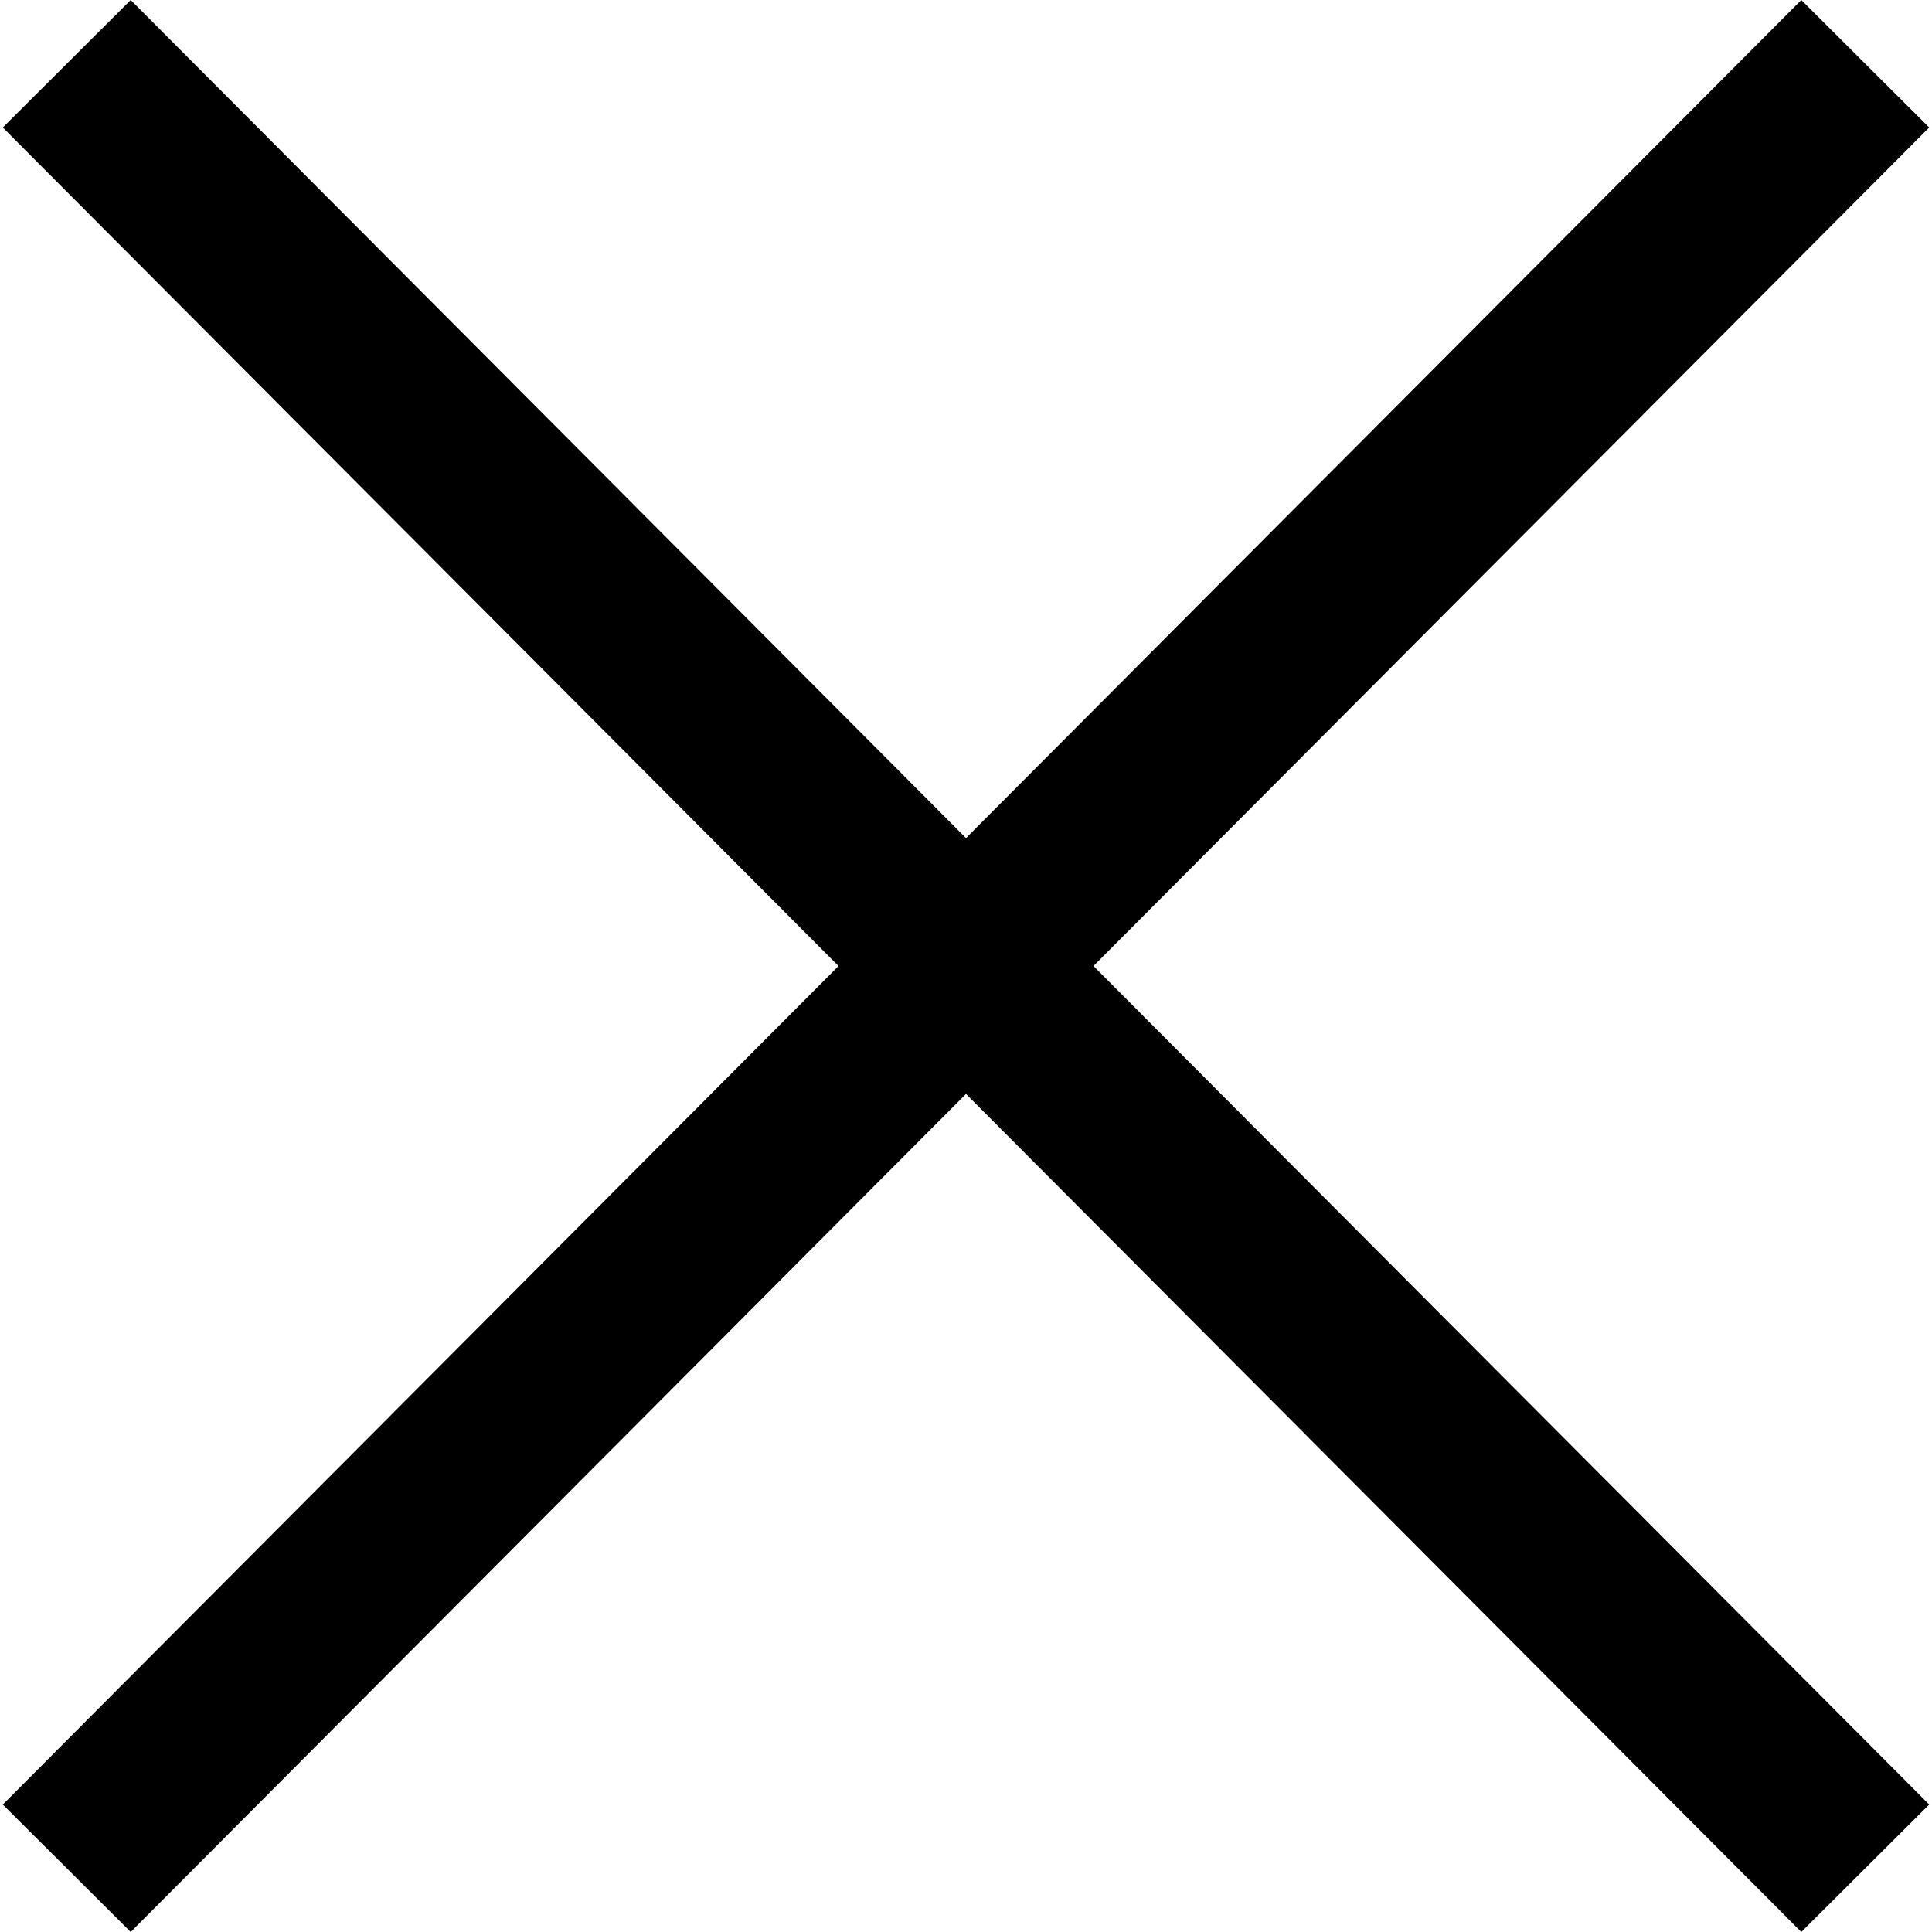
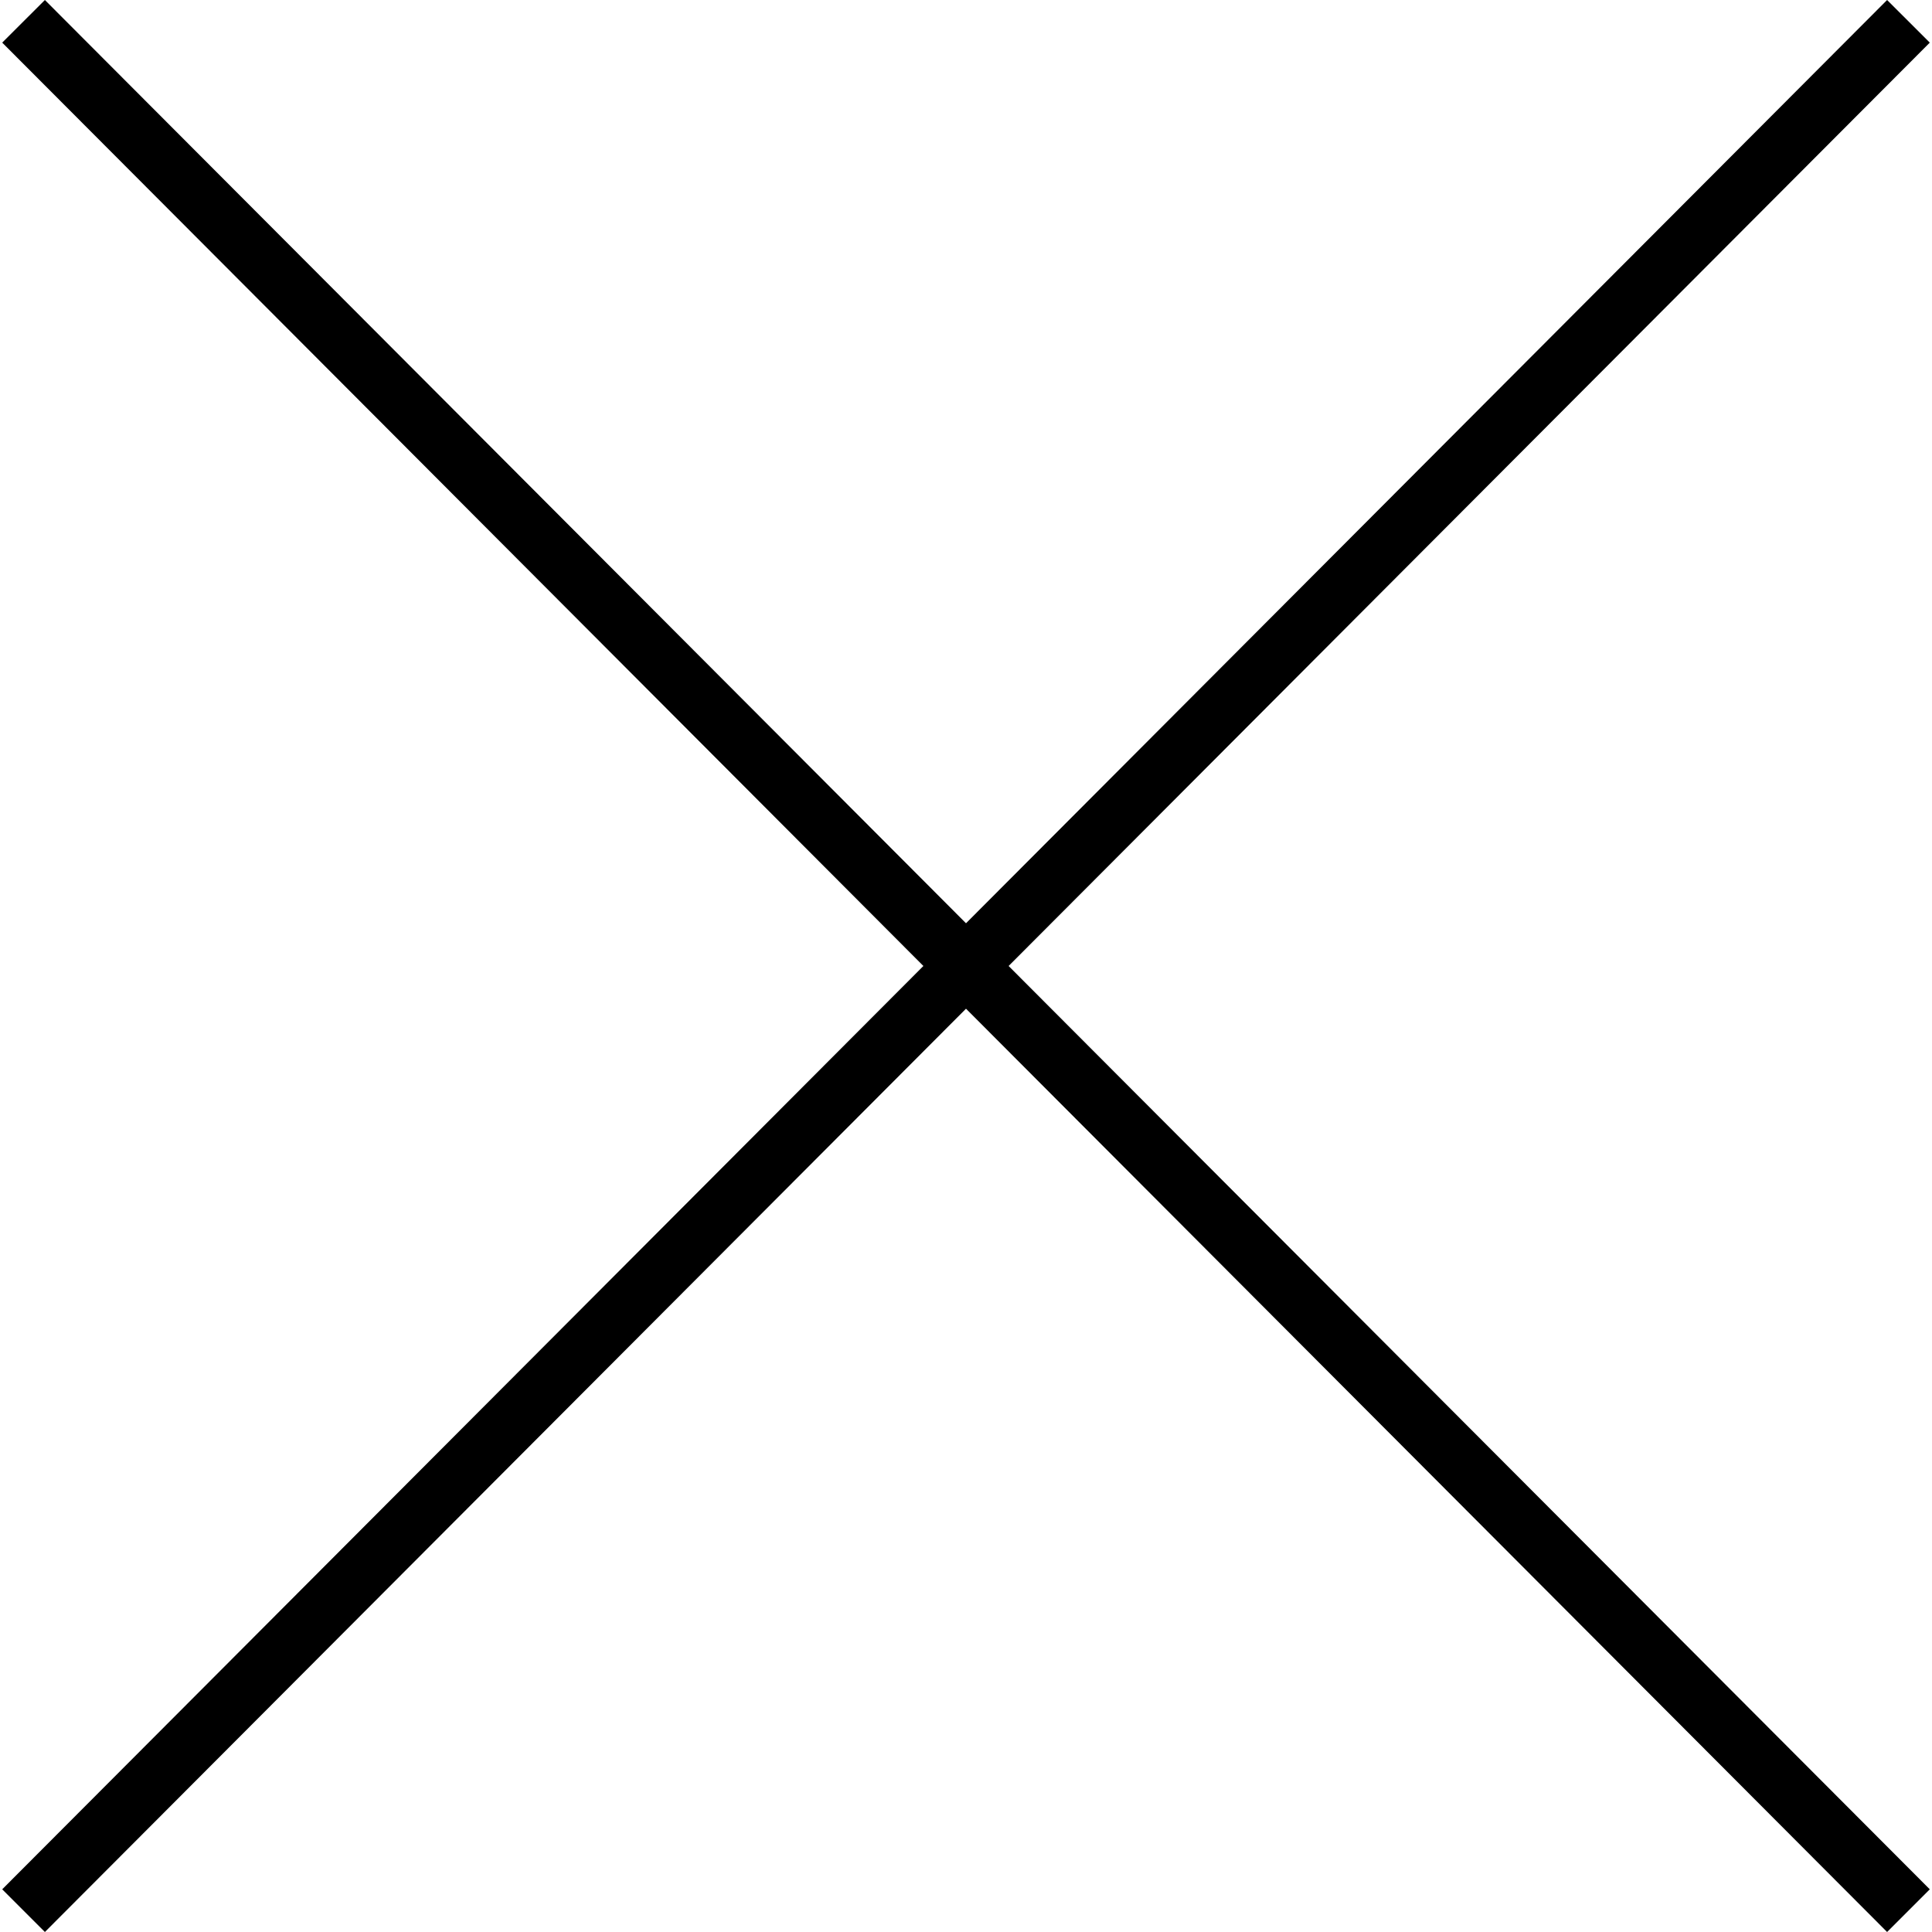
<svg xmlns="http://www.w3.org/2000/svg" version="1.1" id="Capa_1" x="0px" y="0px" viewBox="0 0 490 490" style="enable-background:new 0 0 490 490;" xml:space="preserve">
-   <polygon points="456.851,0 245,212.564 33.149,0 0.708,32.337 212.669,245.004 0.708,457.678 33.149,490 245,277.443 456.851,490   489.292,457.678 277.331,245.004 489.292,32.337 " />
+   <polygon points="11.387,490 245,255.832 478.613,490 489.439,479.174 255.809,244.996 489.439,10.811 478.613,0 245,234.161   11.387,0 0.561,10.811 234.191,244.996 0.561,479.174 " />
  <g>
</g>
  <g>
</g>
  <g>
</g>
  <g>
</g>
  <g>
</g>
  <g>
</g>
  <g>
</g>
  <g>
</g>
  <g>
</g>
  <g>
</g>
  <g>
</g>
  <g>
</g>
  <g>
</g>
  <g>
</g>
  <g>
</g>
</svg>
